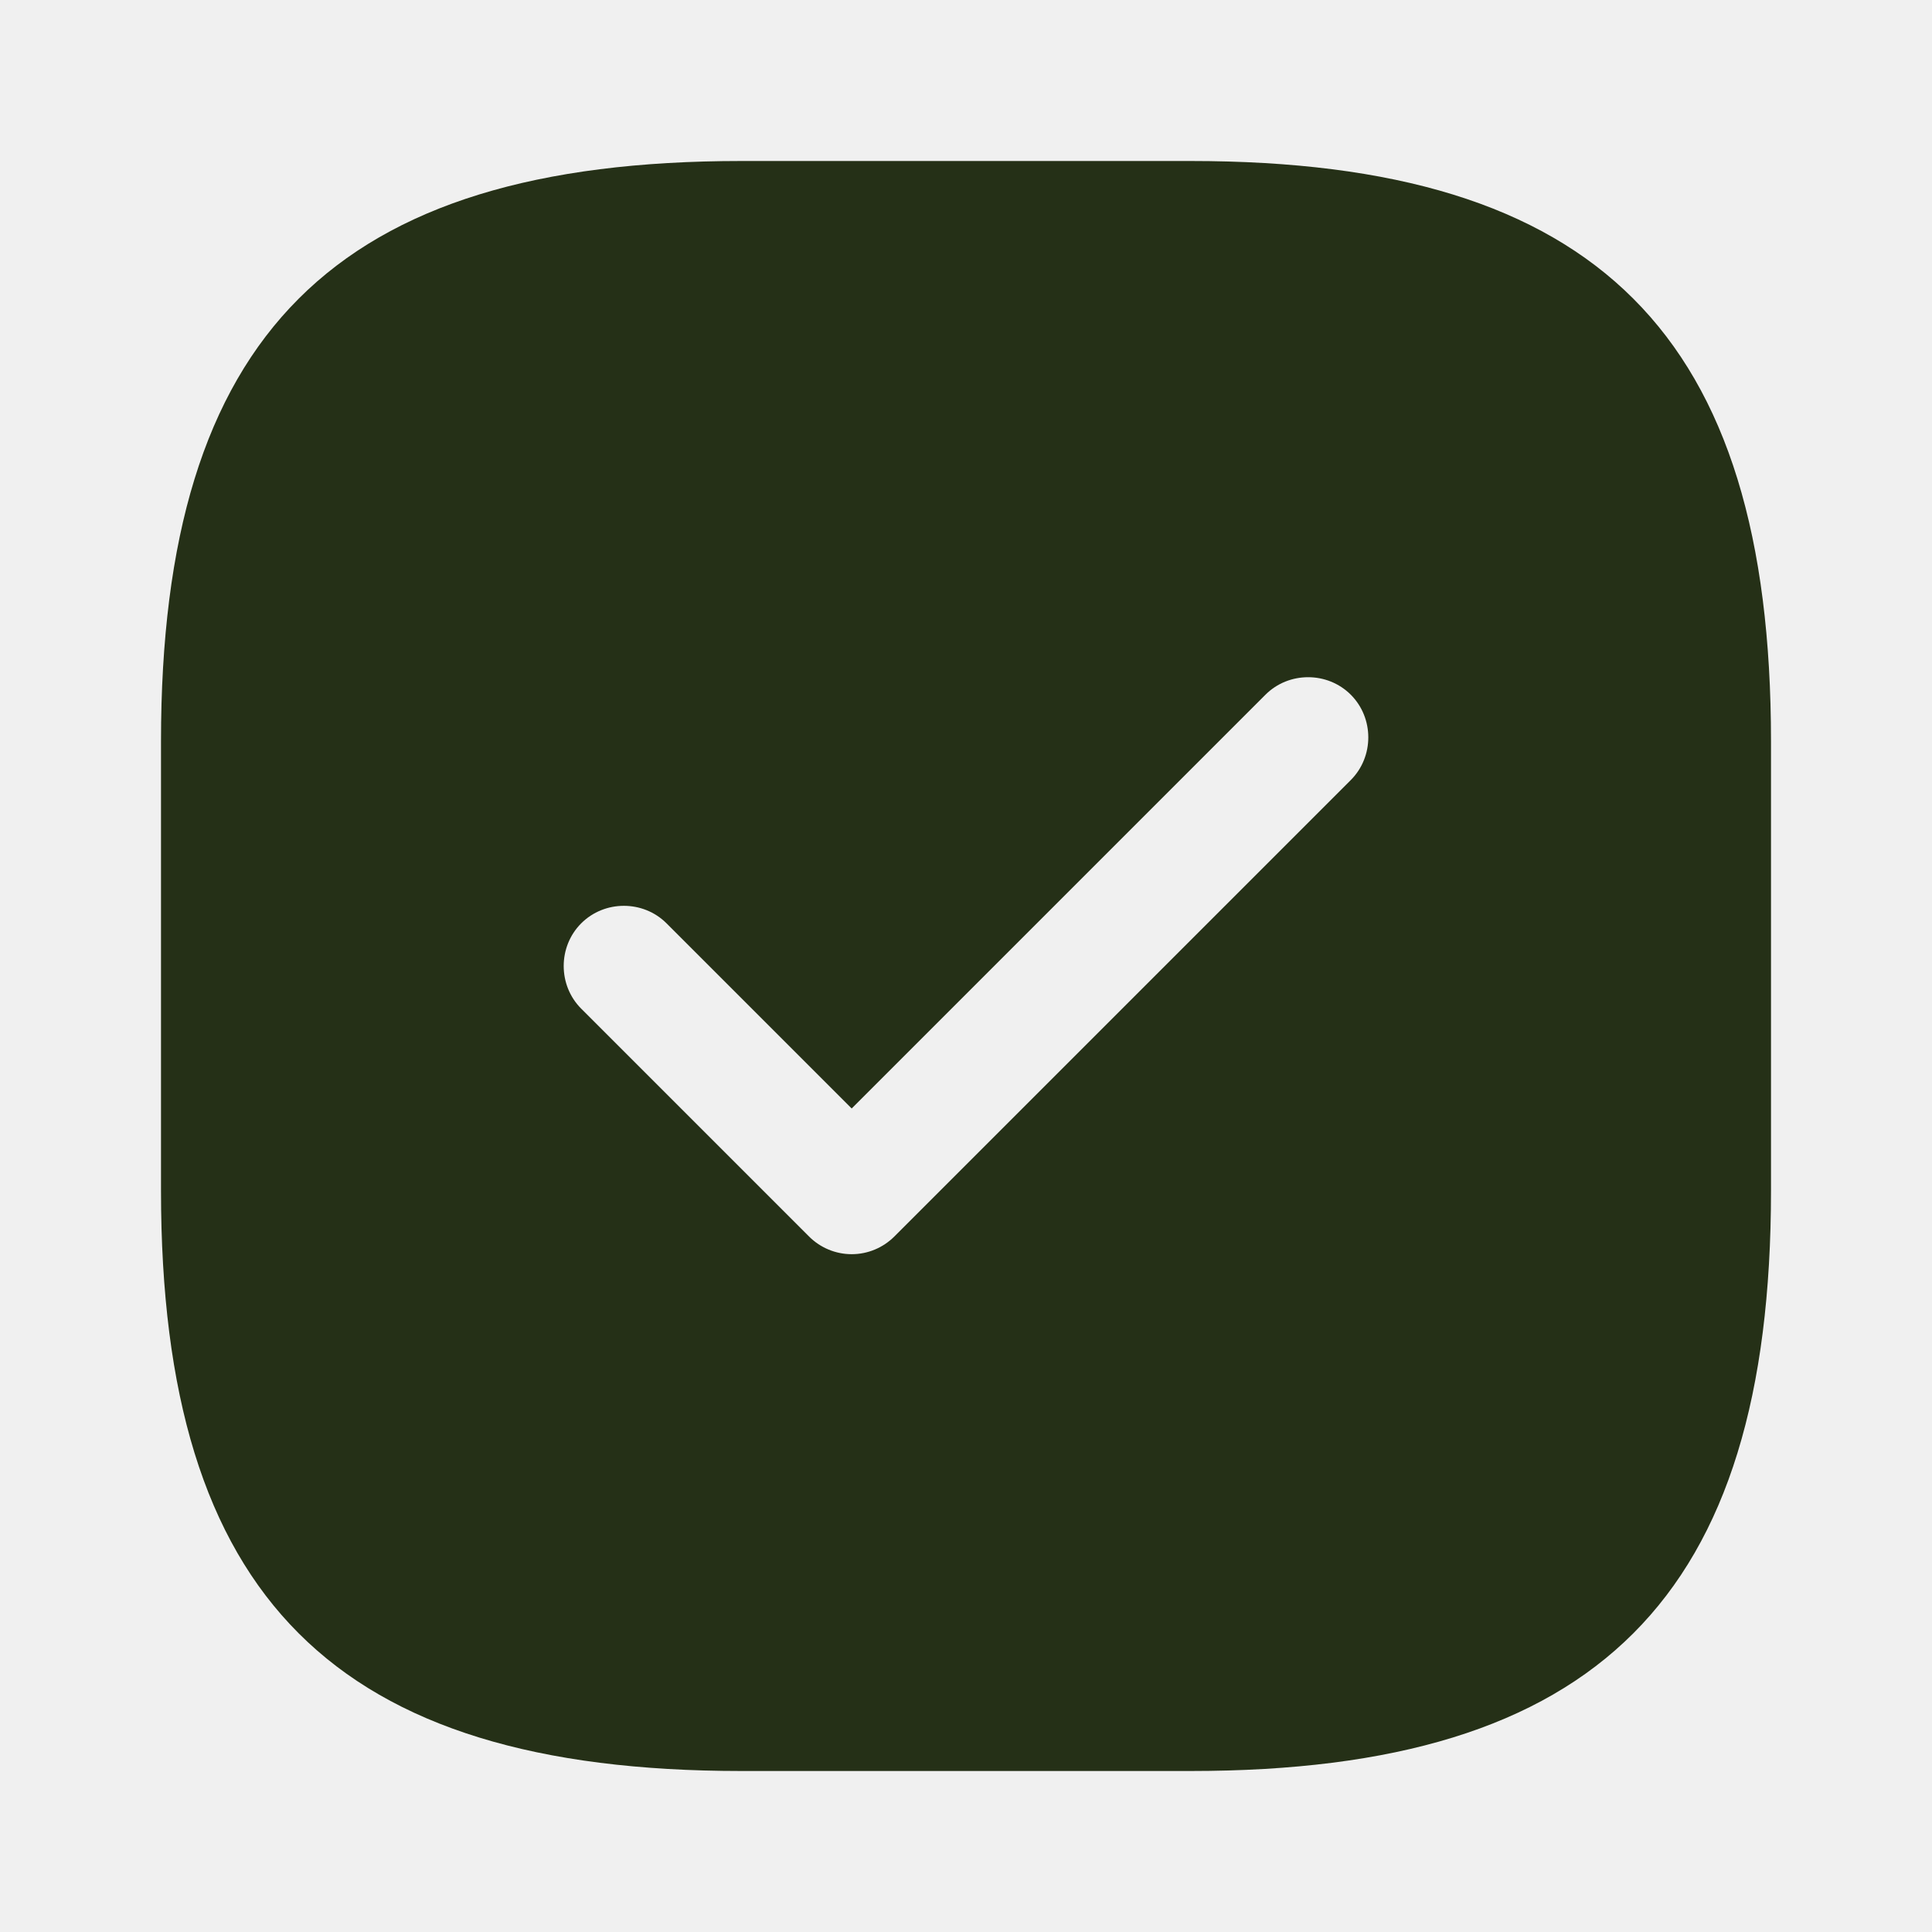
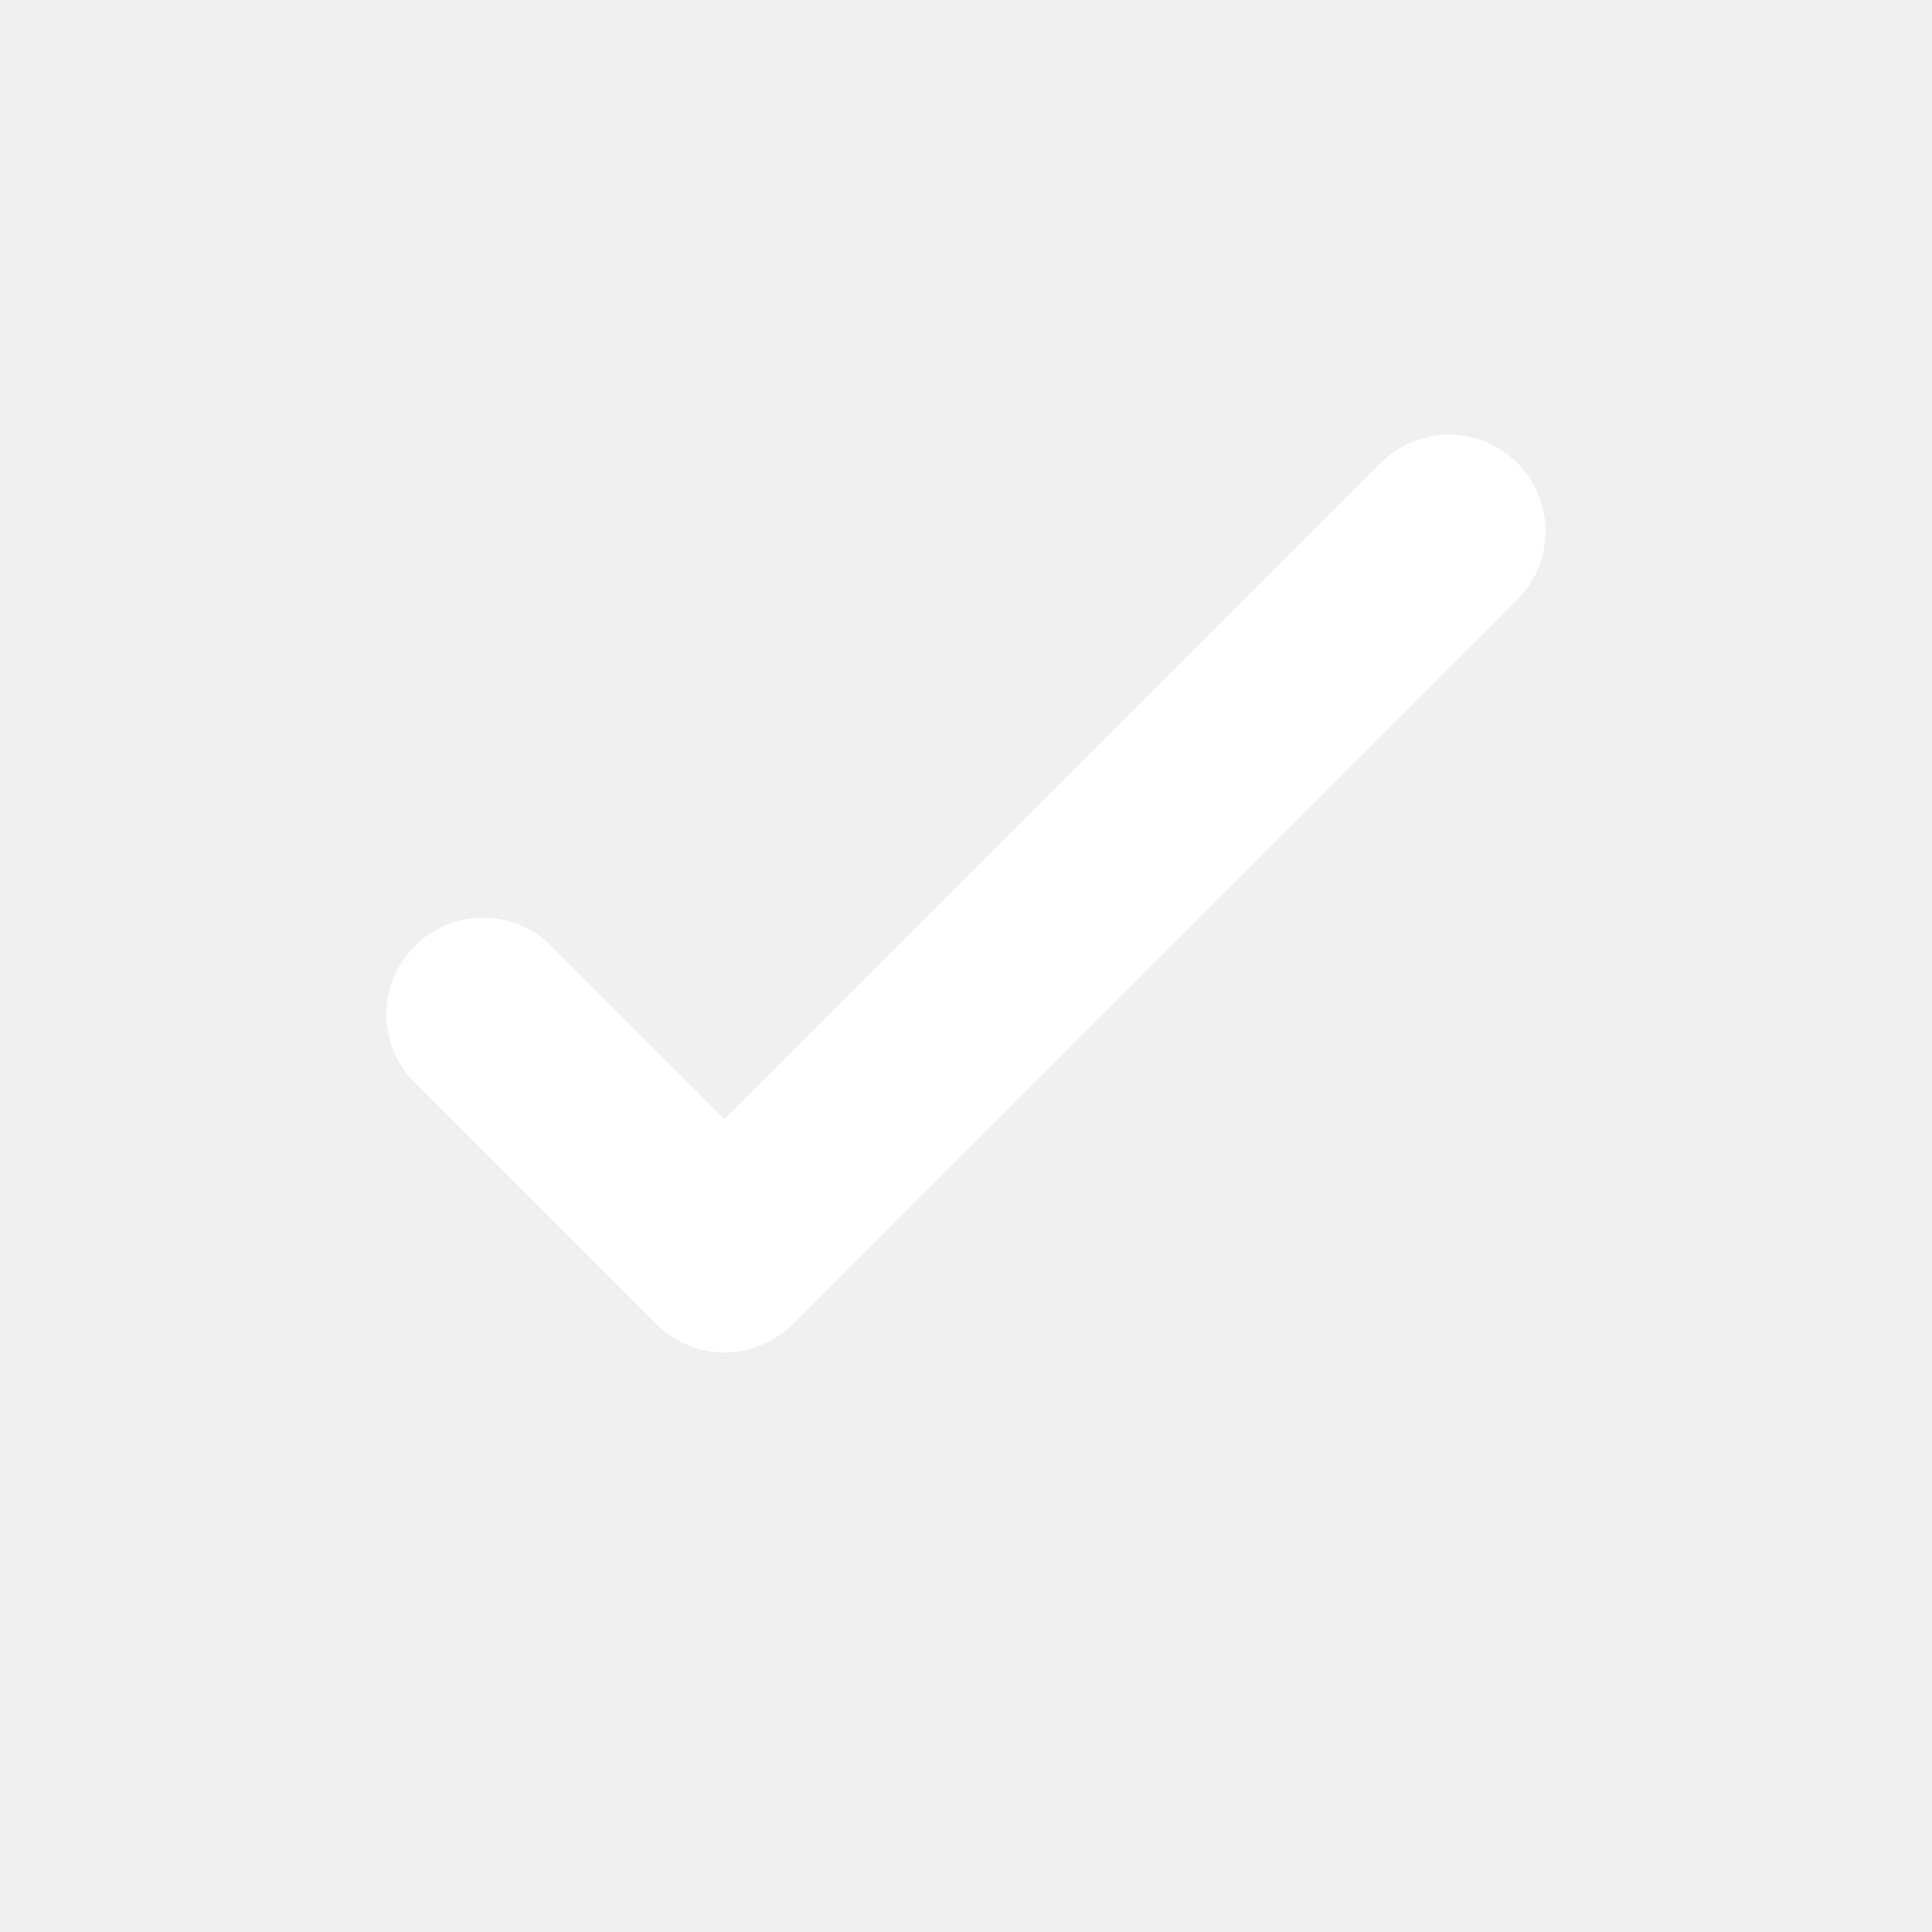
- <svg xmlns="http://www.w3.org/2000/svg" width="24" height="24" viewBox="0 0 24 24" fill="none">
-   <path d="M14.791 2C19.842 2 22 4.158 22 9.209V14.791C22 19.842 19.842 22 14.791 22H9.209C4.158 22 2 19.842 2 14.791V9.209C2 4.158 4.158 2 9.209 2H14.791ZM16.78 8.63C16.49 8.34 16.01 8.34 15.72 8.63L10.58 13.77L8.28 11.47C7.99 11.18 7.51 11.18 7.22 11.47C6.93 11.76 6.93 12.24 7.22 12.53L10.05 15.36C10.19 15.5 10.38 15.58 10.58 15.58C10.78 15.58 10.97 15.5 11.11 15.36L16.78 9.69C17.07 9.4 17.07 8.92 16.78 8.63Z" fill="#253017" />
+ <svg xmlns="http://www.w3.org/2000/svg" width="20" height="20" viewBox="0 0 20 20" fill="none">
+   <path d="M5 10.5l2.5 2.5L15 5.5" stroke="#FFFFFF" stroke-width="2" stroke-linecap="round" stroke-linejoin="round" />
</svg>
